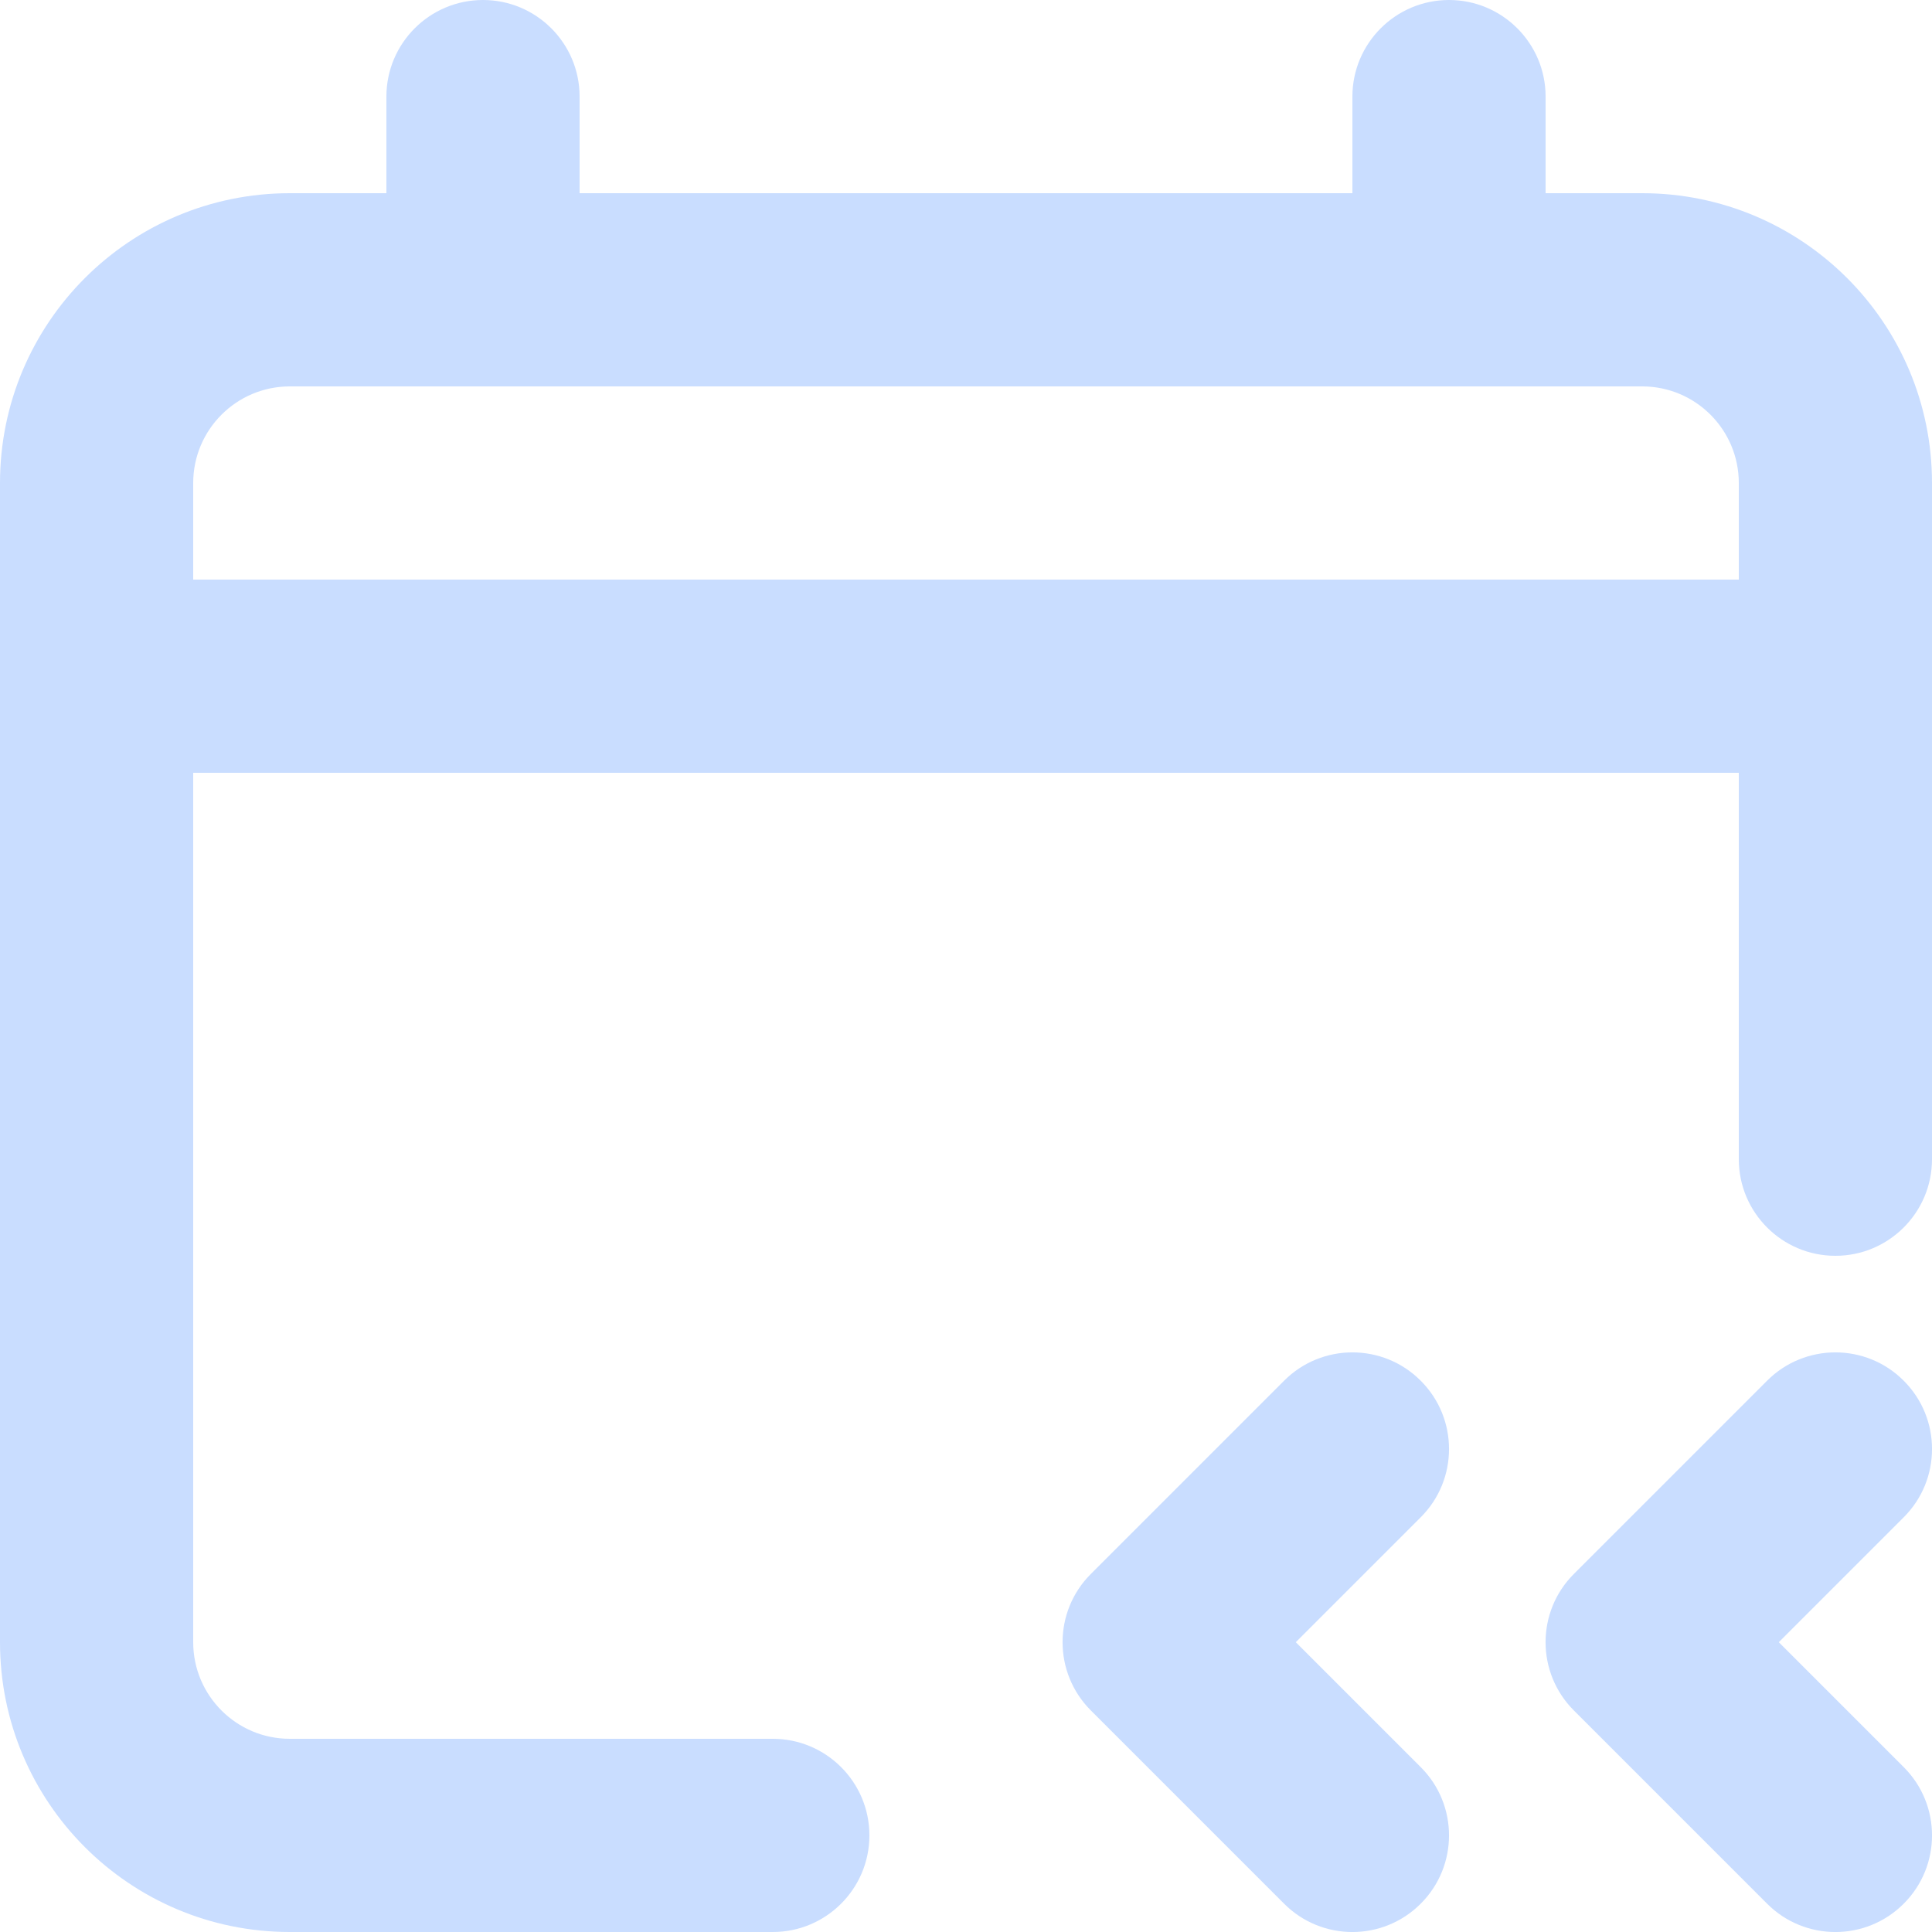
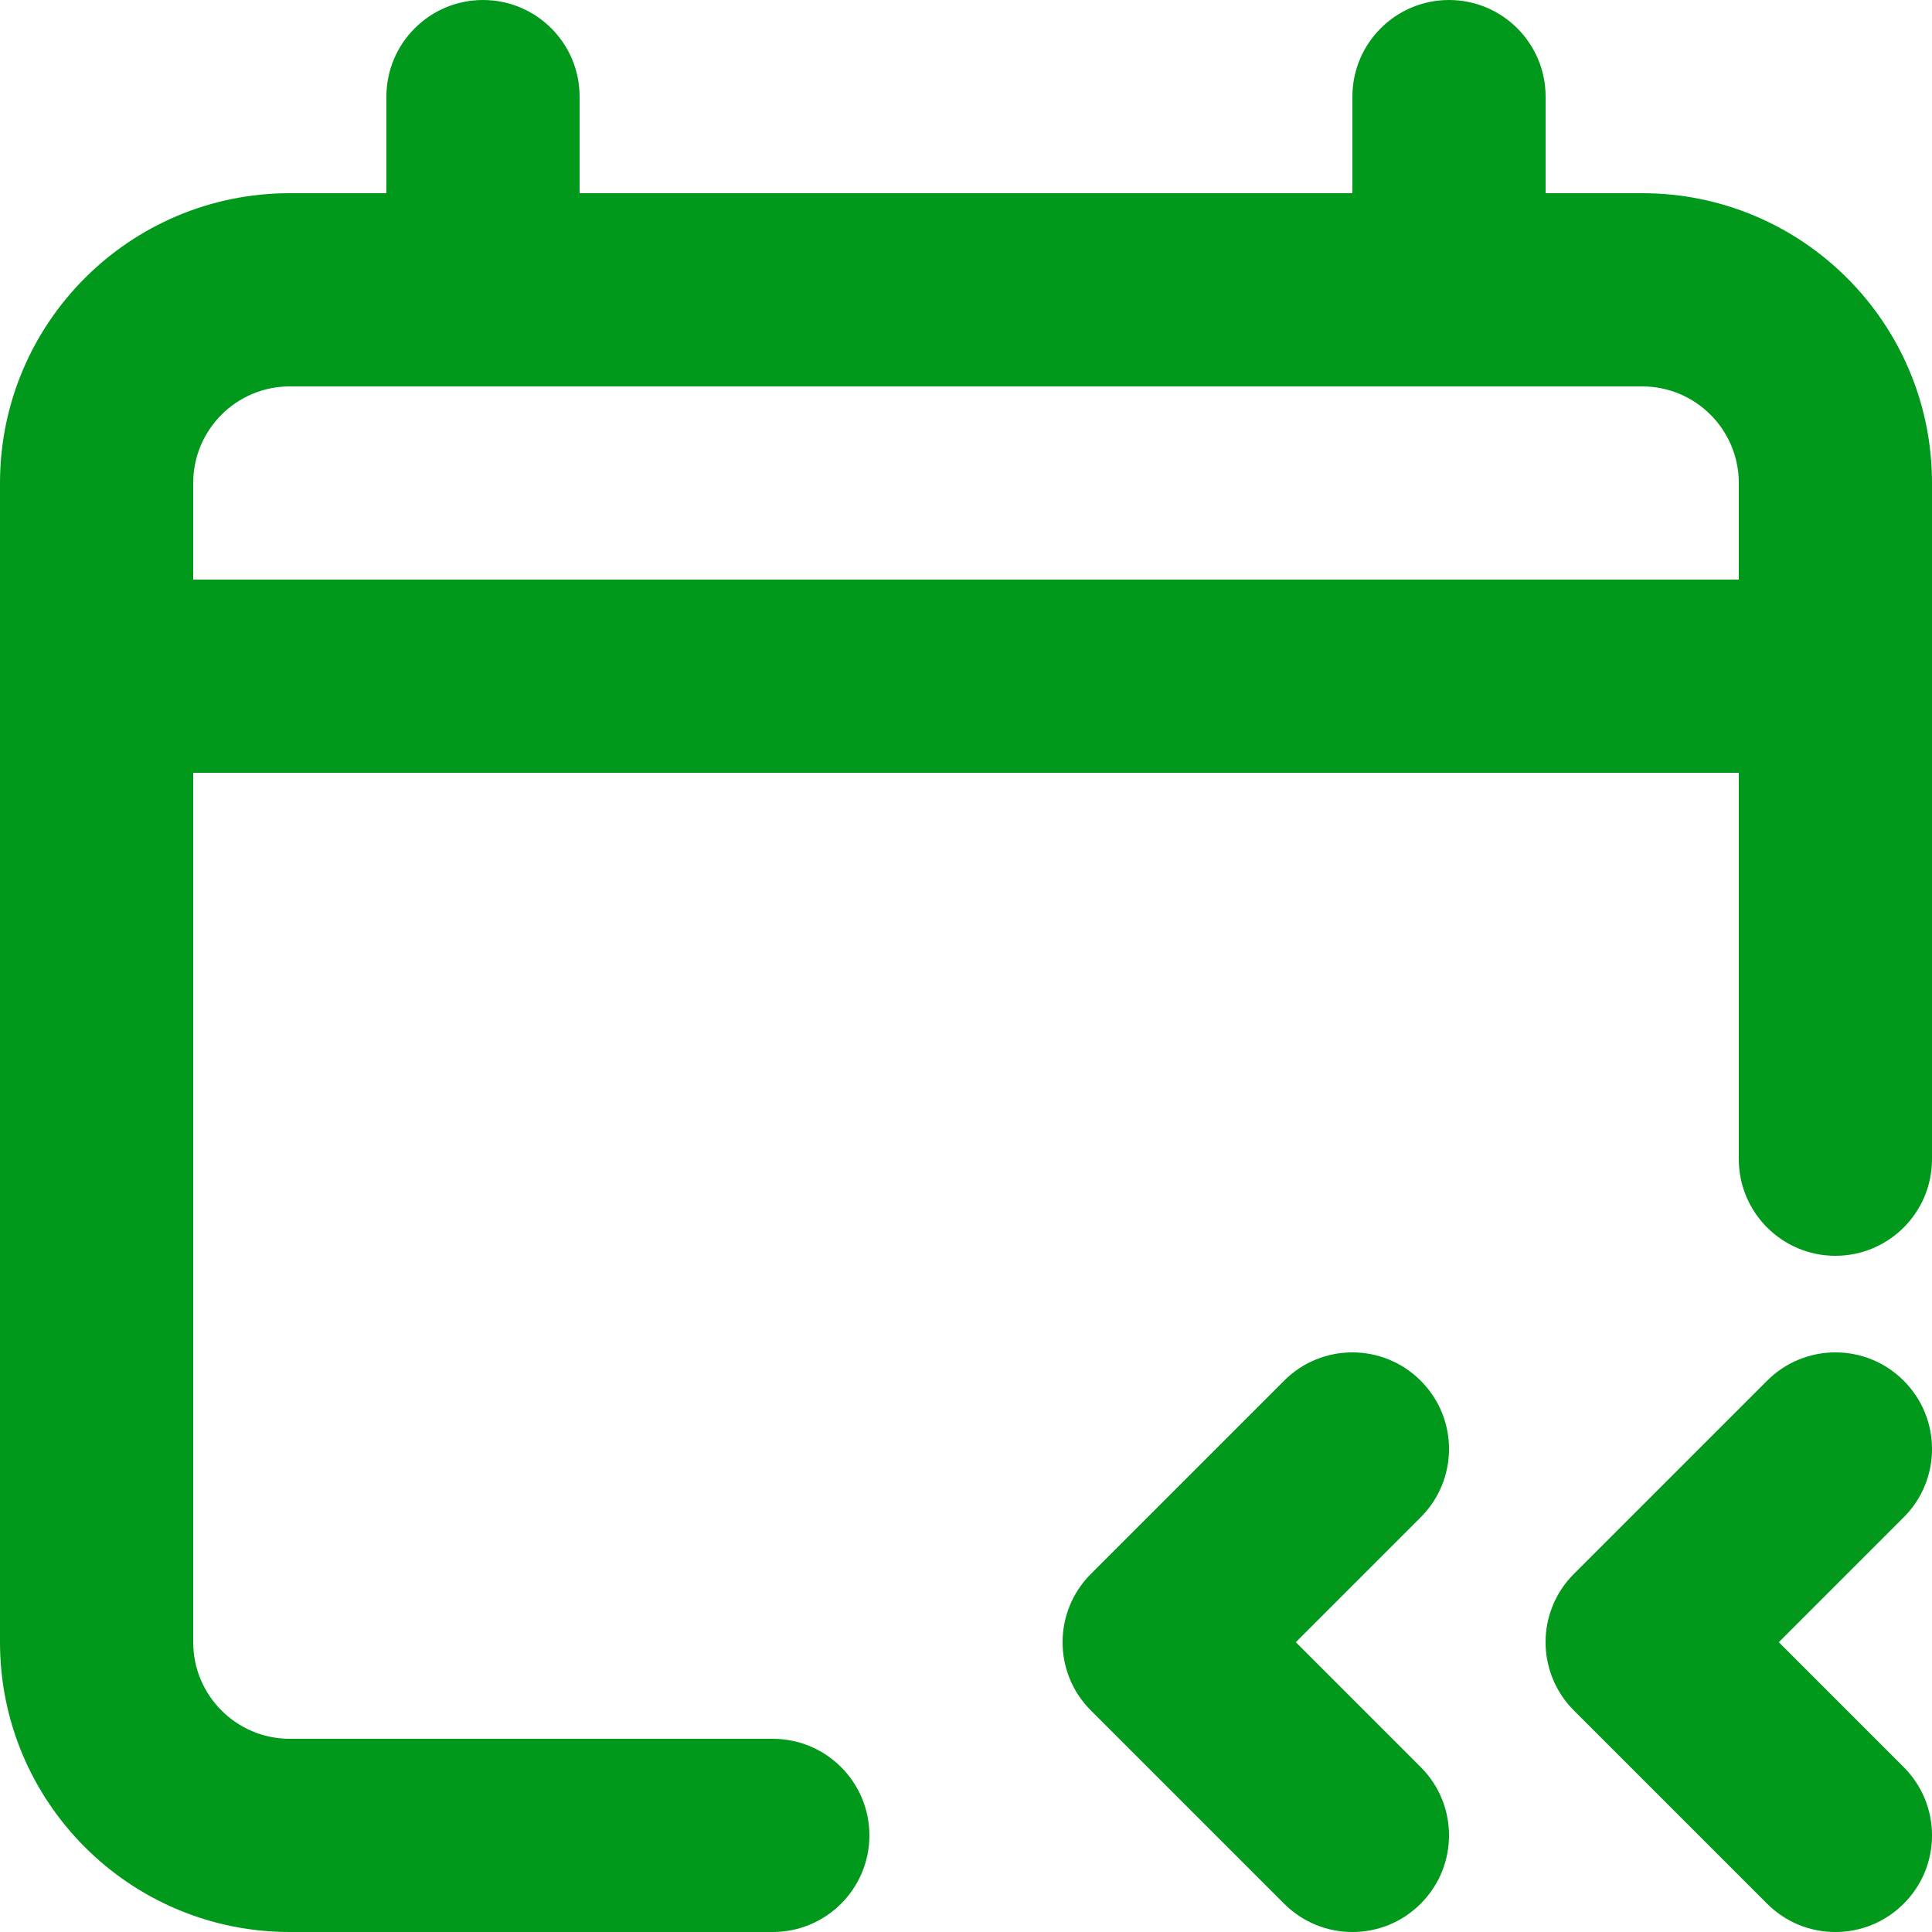
- <svg xmlns="http://www.w3.org/2000/svg" width="20" height="20" viewBox="0 0 20 20" fill="none">
-   <path fill-rule="evenodd" clip-rule="evenodd" d="M5 0C5.552 0 6 0.448 6 1V2H14V1C14 0.448 14.448 0 15 0C15.552 0 16 0.448 16 1V2H17C18.657 2 20 3.343 20 5V12C20 12.552 19.552 13 19 13C18.448 13 18 12.552 18 12V8H2V17C2 17.552 2.448 18 3 18H8C8.552 18 9 18.448 9 19C9 19.552 8.552 20 8 20H3C1.343 20 0 18.657 0 17V5C0 3.343 1.343 2 3 2H4V1C4 0.448 4.448 0 5 0ZM3 4C2.448 4 2 4.448 2 5V6H18V5C18 4.448 17.552 4 17 4H3Z" fill="#C9DDFF" />
-   <path d="M14.707 15.707C15.098 15.317 15.098 14.683 14.707 14.293C14.317 13.902 13.683 13.902 13.293 14.293L11.293 16.293C10.902 16.683 10.902 17.317 11.293 17.707L13.293 19.707C13.683 20.098 14.317 20.098 14.707 19.707C15.098 19.317 15.098 18.683 14.707 18.293L13.414 17L14.707 15.707Z" fill="#C9DDFF" />
-   <path d="M19.707 14.293C20.098 14.683 20.098 15.317 19.707 15.707L18.414 17L19.707 18.293C20.098 18.683 20.098 19.317 19.707 19.707C19.317 20.098 18.683 20.098 18.293 19.707L16.293 17.707C15.902 17.317 15.902 16.683 16.293 16.293L18.293 14.293C18.683 13.902 19.317 13.902 19.707 14.293Z" fill="#C9DDFF" />
+ <svg xmlns="http://www.w3.org/2000/svg" width="20" height="20" viewBox="0 0 20 20" fill="none" version="1.1" id="svg3">
+   <defs id="defs3" />
+   <path fill-rule="evenodd" clip-rule="evenodd" d="m 5,0 c 0.552,0 1,0.448 1,1 v 1 h 8 V 1 c 0,-0.552 0.448,-1 1,-1 0.552,0 1,0.448 1,1 v 1 h 1 c 1.657,0 3,1.343 3,3 v 7 c 0,0.552 -0.448,1 -1,1 -0.552,0 -1,-0.448 -1,-1 V 8 H 2 v 9 c 0,0.552 0.448,1 1,1 h 5 c 0.552,0 1,0.448 1,1 0,0.552 -0.448,1 -1,1 H 3 C 1.343,20 0,18.657 0,17 V 5 C 0,3.343 1.343,2 3,2 H 4 V 1 C 4,0.448 4.448,0 5,0 Z M 3,4 C 2.448,4 2,4.448 2,5 V 6 H 18 V 5 C 18,4.448 17.552,4 17,4 Z" fill="#C9DDFF" id="path1" style="fill:#00991c;fill-opacity:1" />
+   <path d="m 14.707,15.707 c 0.391,-0.391 0.391,-1.024 0,-1.414 -0.391,-0.391 -1.024,-0.391 -1.414,0 l -2,2 c -0.391,0.391 -0.391,1.024 0,1.414 l 2,2 c 0.391,0.391 1.024,0.391 1.414,0 0.391,-0.391 0.391,-1.024 0,-1.414 L 13.414,17 Z" fill="#C9DDFF" id="path2" style="fill:#00991c;fill-opacity:1" />
+   <path d="m 19.707,14.293 c 0.391,0.391 0.391,1.024 0,1.414 L 18.414,17 l 1.293,1.293 c 0.391,0.391 0.391,1.024 0,1.414 -0.391,0.391 -1.024,0.391 -1.414,0 l -2,-2 c -0.391,-0.391 -0.391,-1.024 0,-1.414 l 2,-2 c 0.391,-0.391 1.024,-0.391 1.414,0 z" fill="#C9DDFF" id="path3" style="fill:#00991c;fill-opacity:1" />
</svg>
